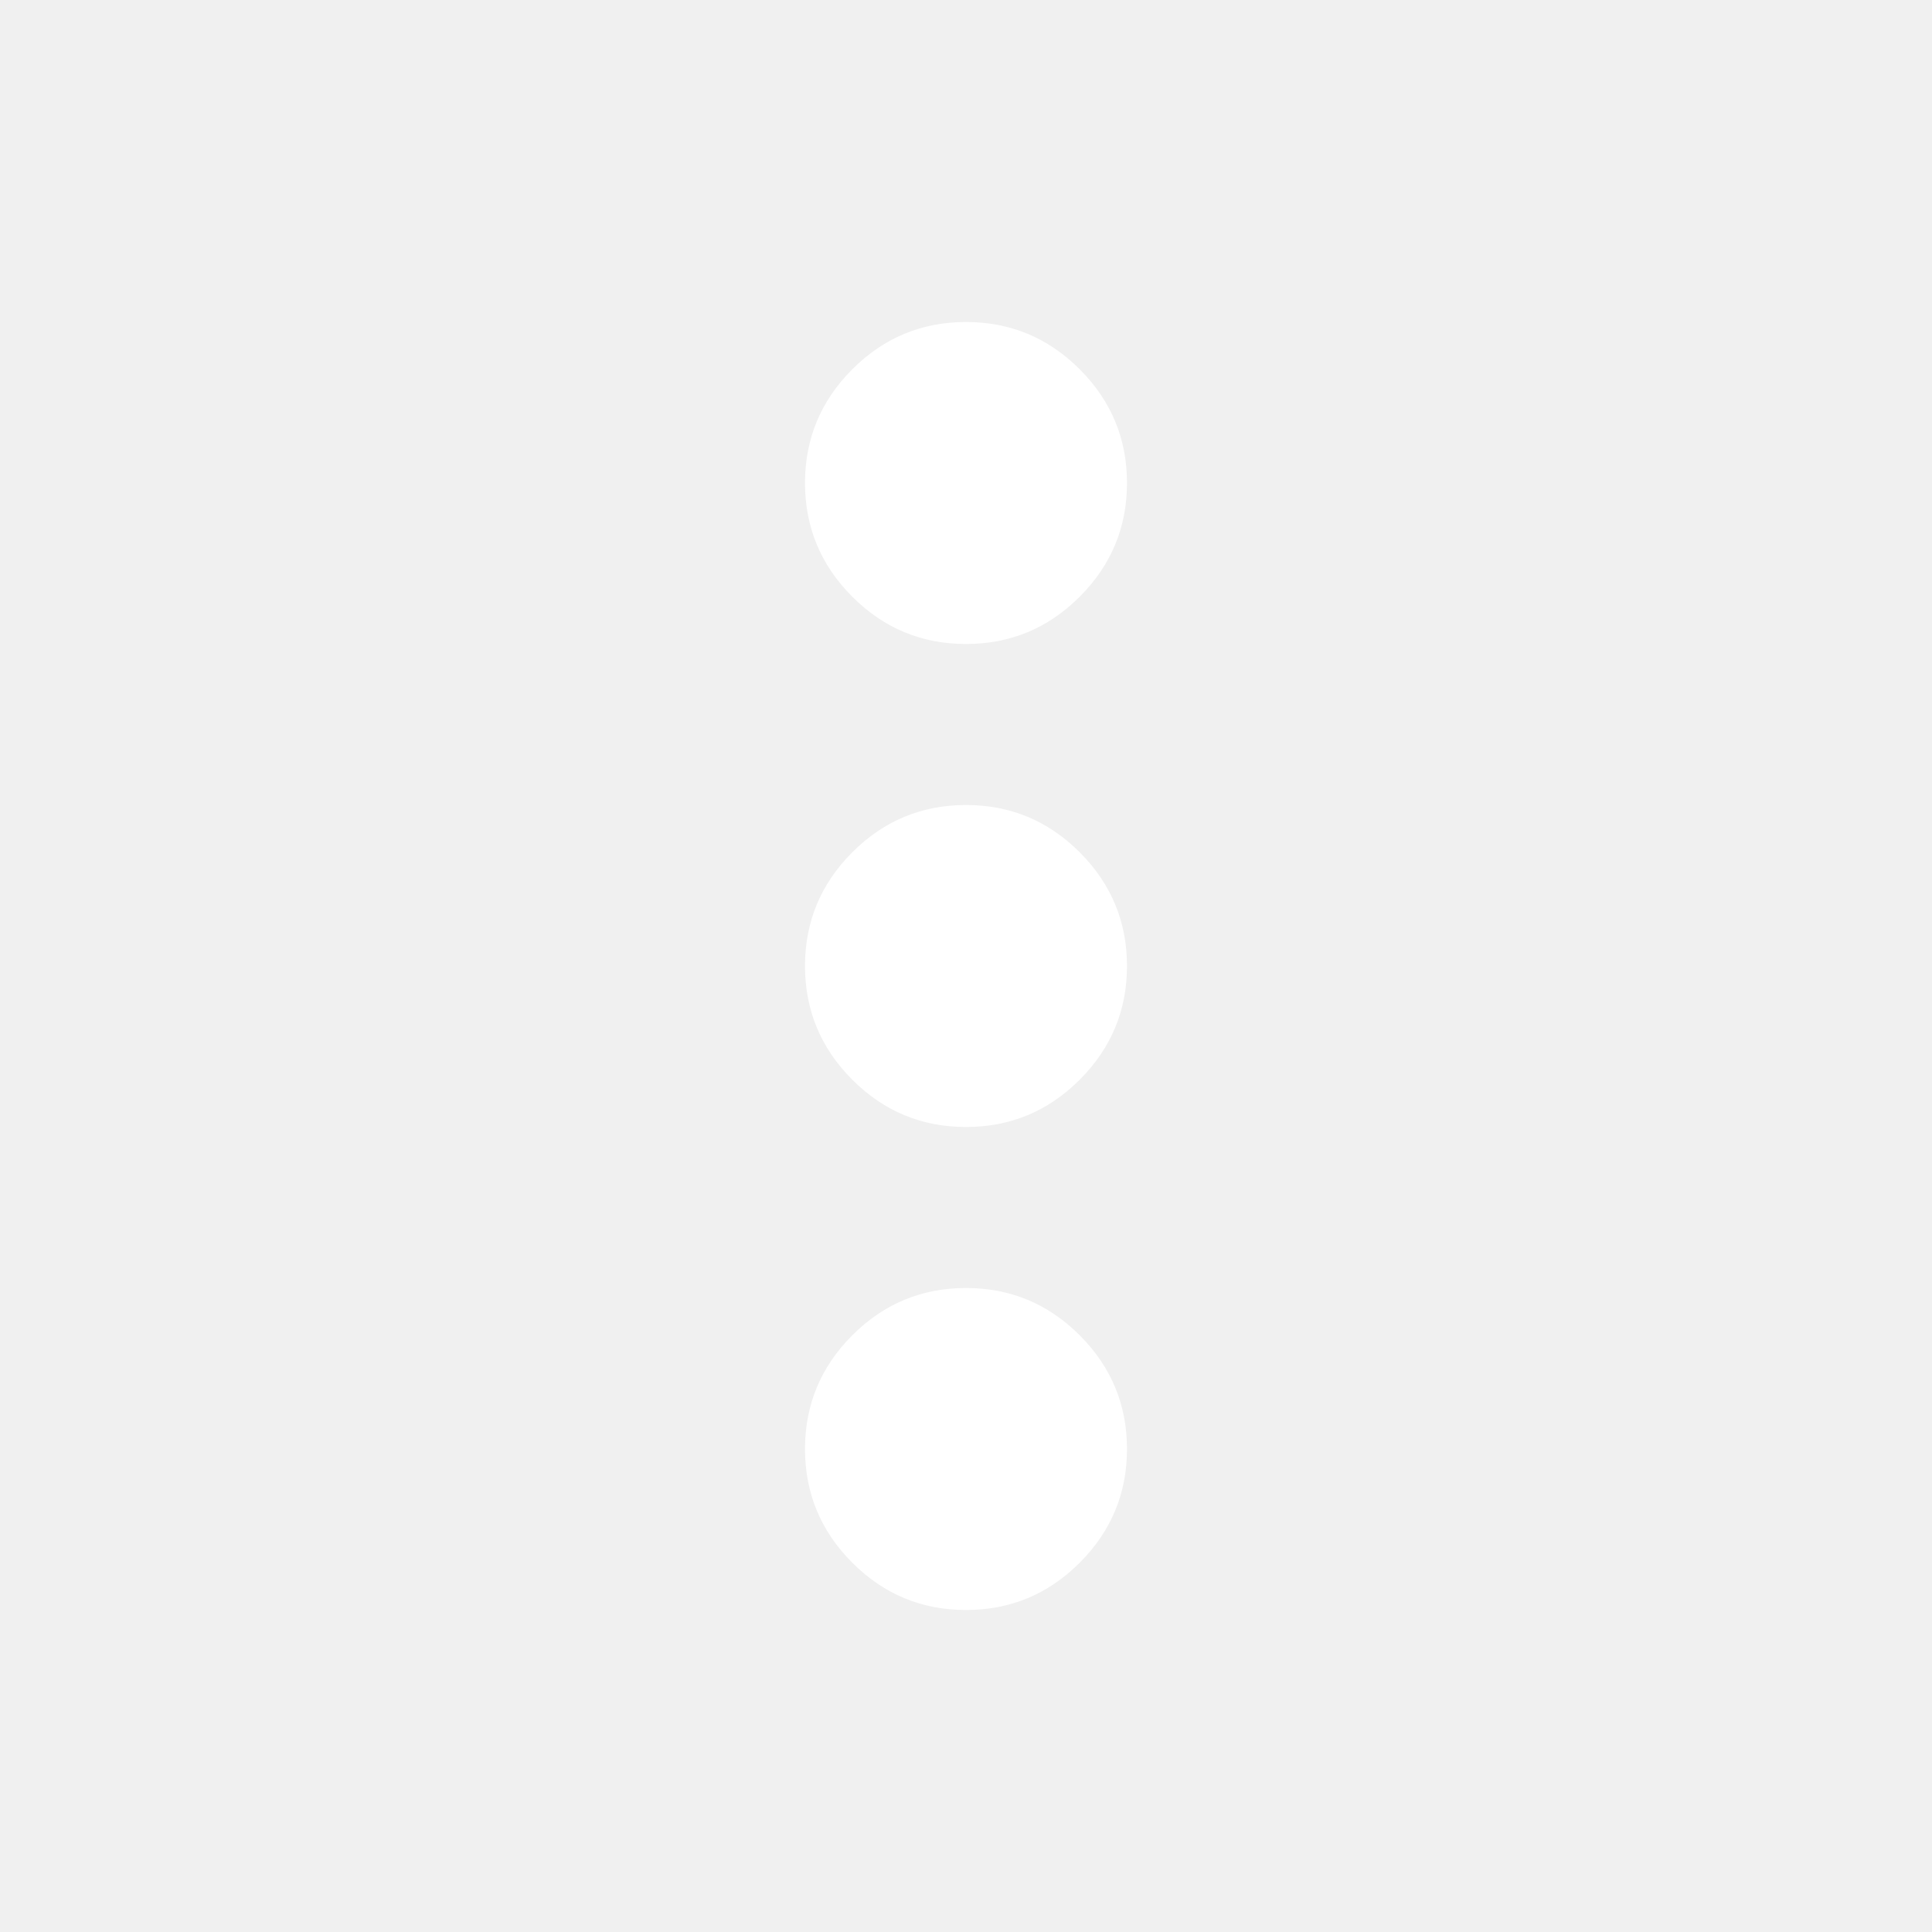
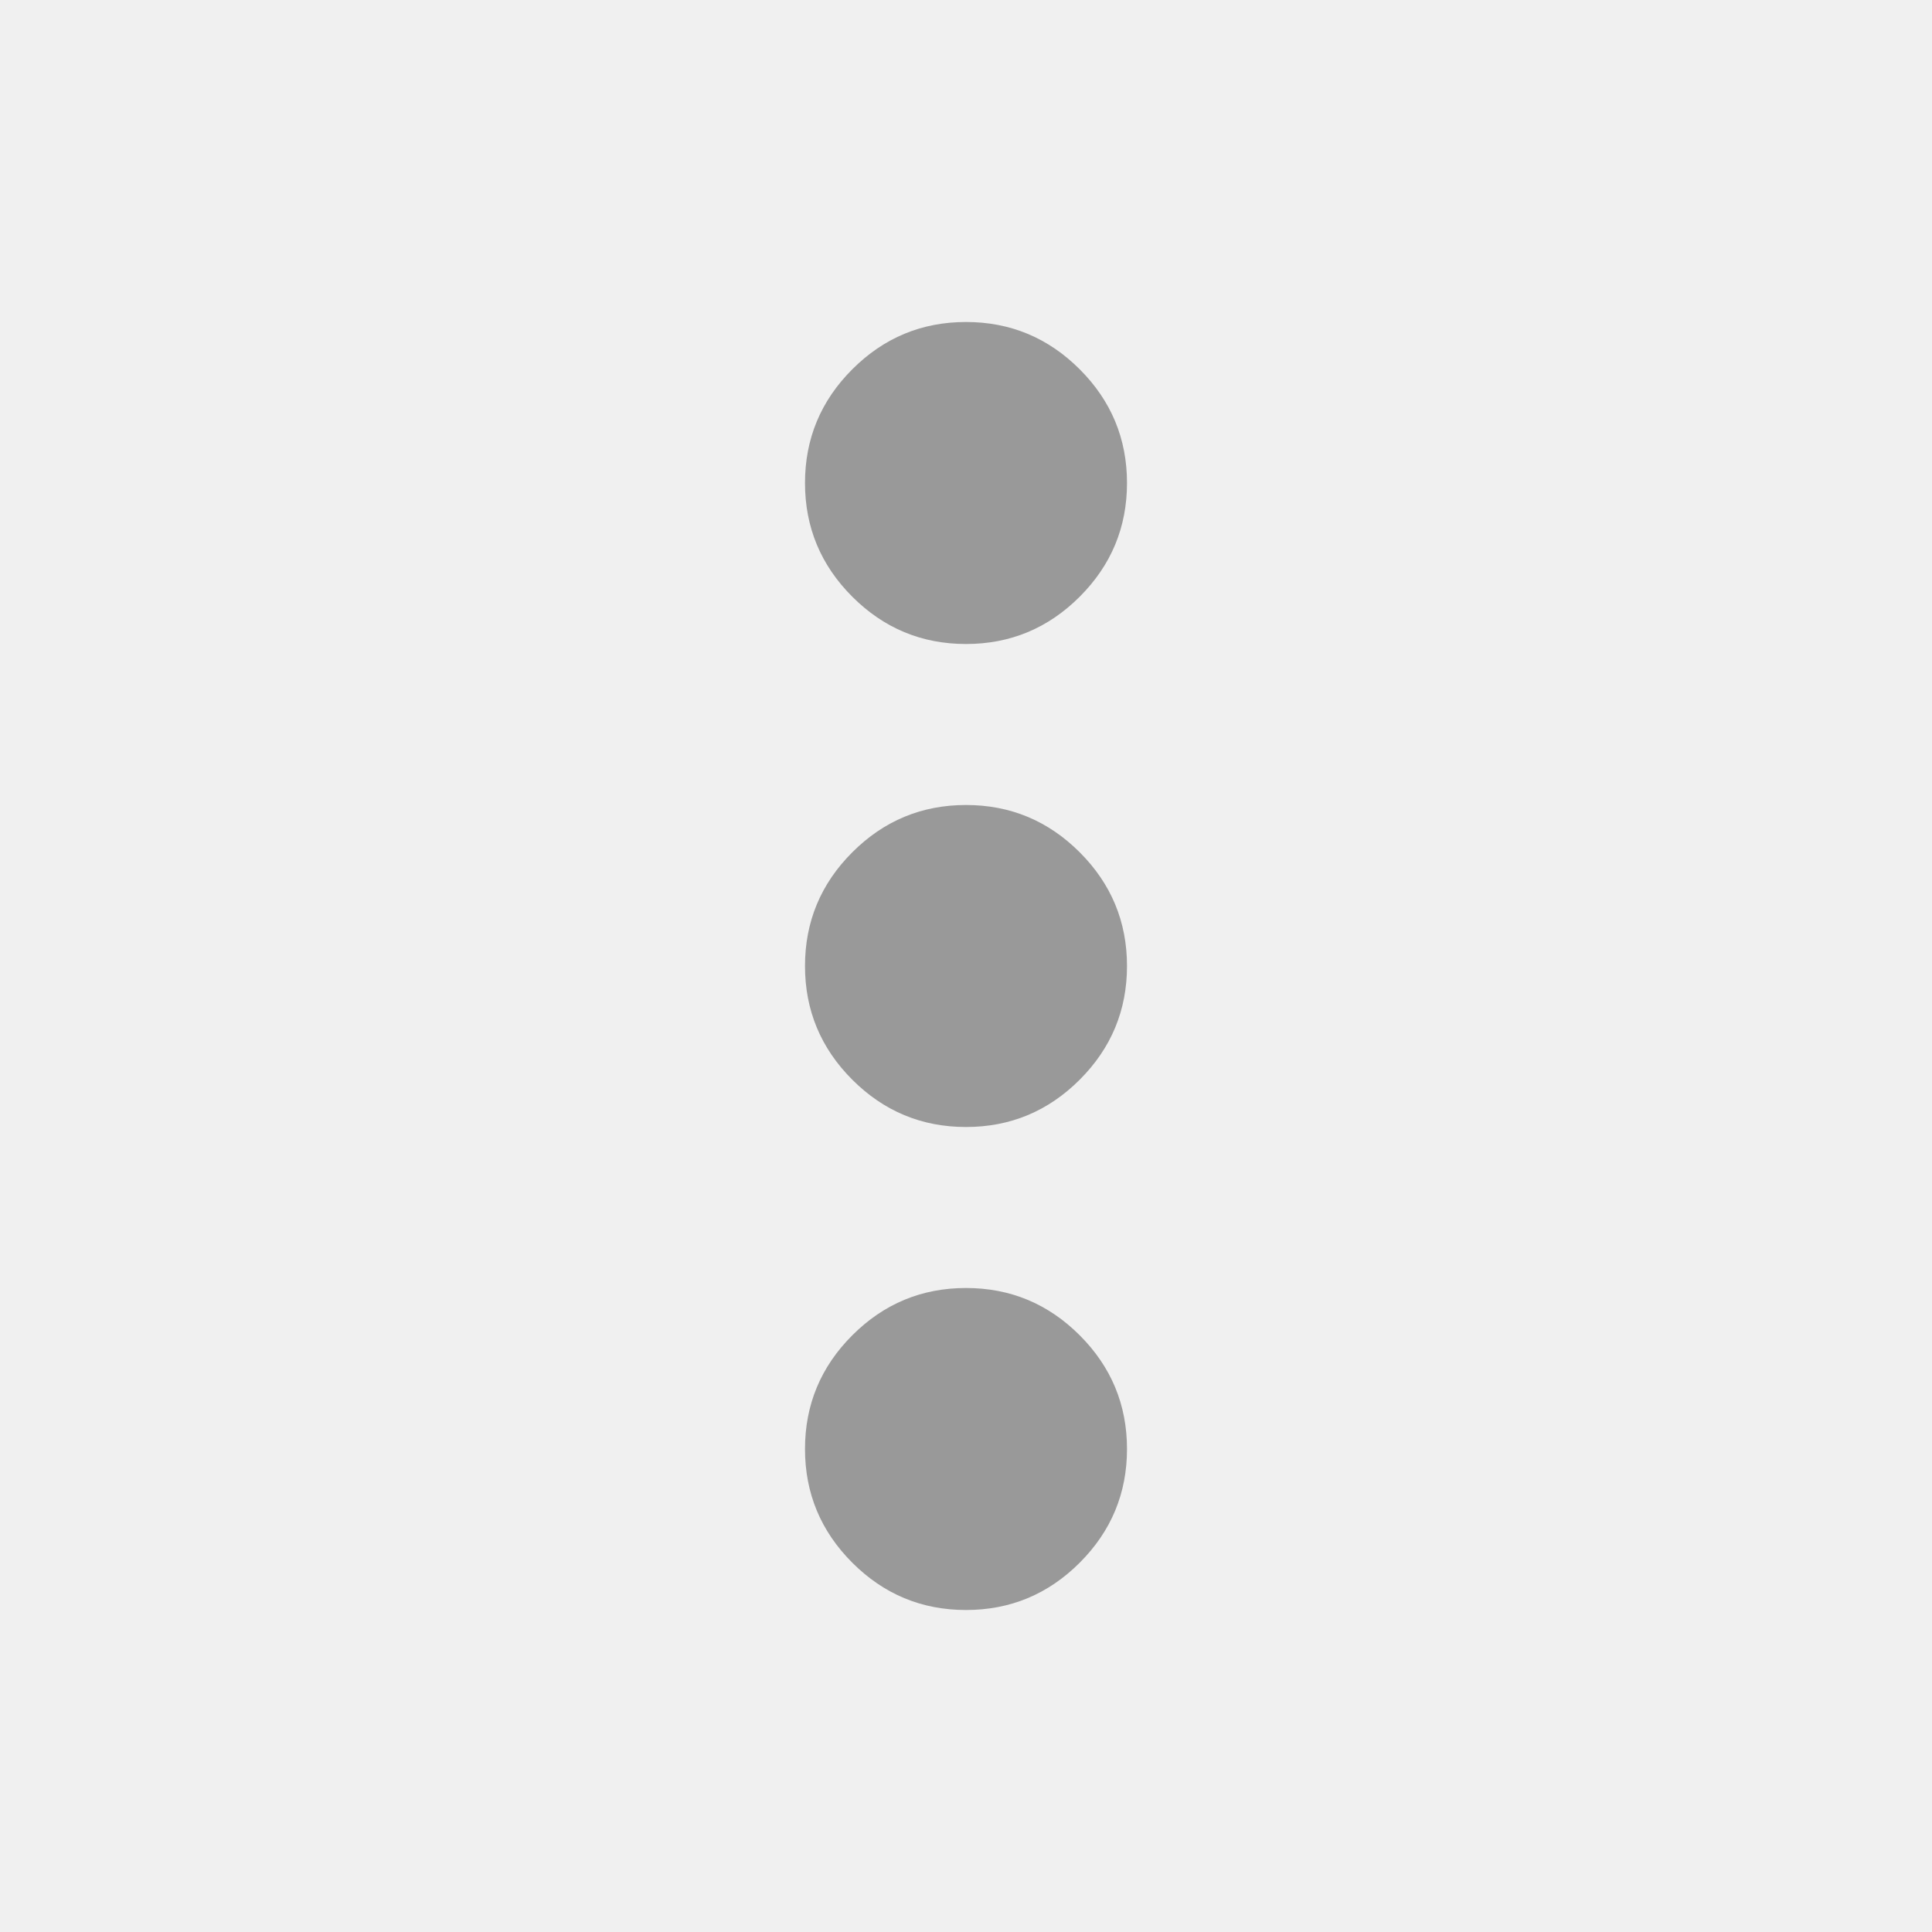
- <svg xmlns="http://www.w3.org/2000/svg" height="24px" viewBox="0 -960 960 960" width="24px" fill="#FFFFFF">
+ <svg xmlns="http://www.w3.org/2000/svg" height="24px" viewBox="0 -960 960 960" width="24px" fill="#999999">
  <path d="M480-160q-33 0-56.5-23.5T400-240q0-33 23.5-56.5T480-320q33 0 56.5 23.5T560-240q0 33-23.5 56.5T480-160Zm0-240q-33 0-56.5-23.5T400-480q0-33 23.5-56.5T480-560q33 0 56.5 23.5T560-480q0 33-23.5 56.5T480-400Zm0-240q-33 0-56.5-23.5T400-720q0-33 23.5-56.5T480-800q33 0 56.5 23.5T560-720q0 33-23.5 56.5T480-640Z" />
</svg>
